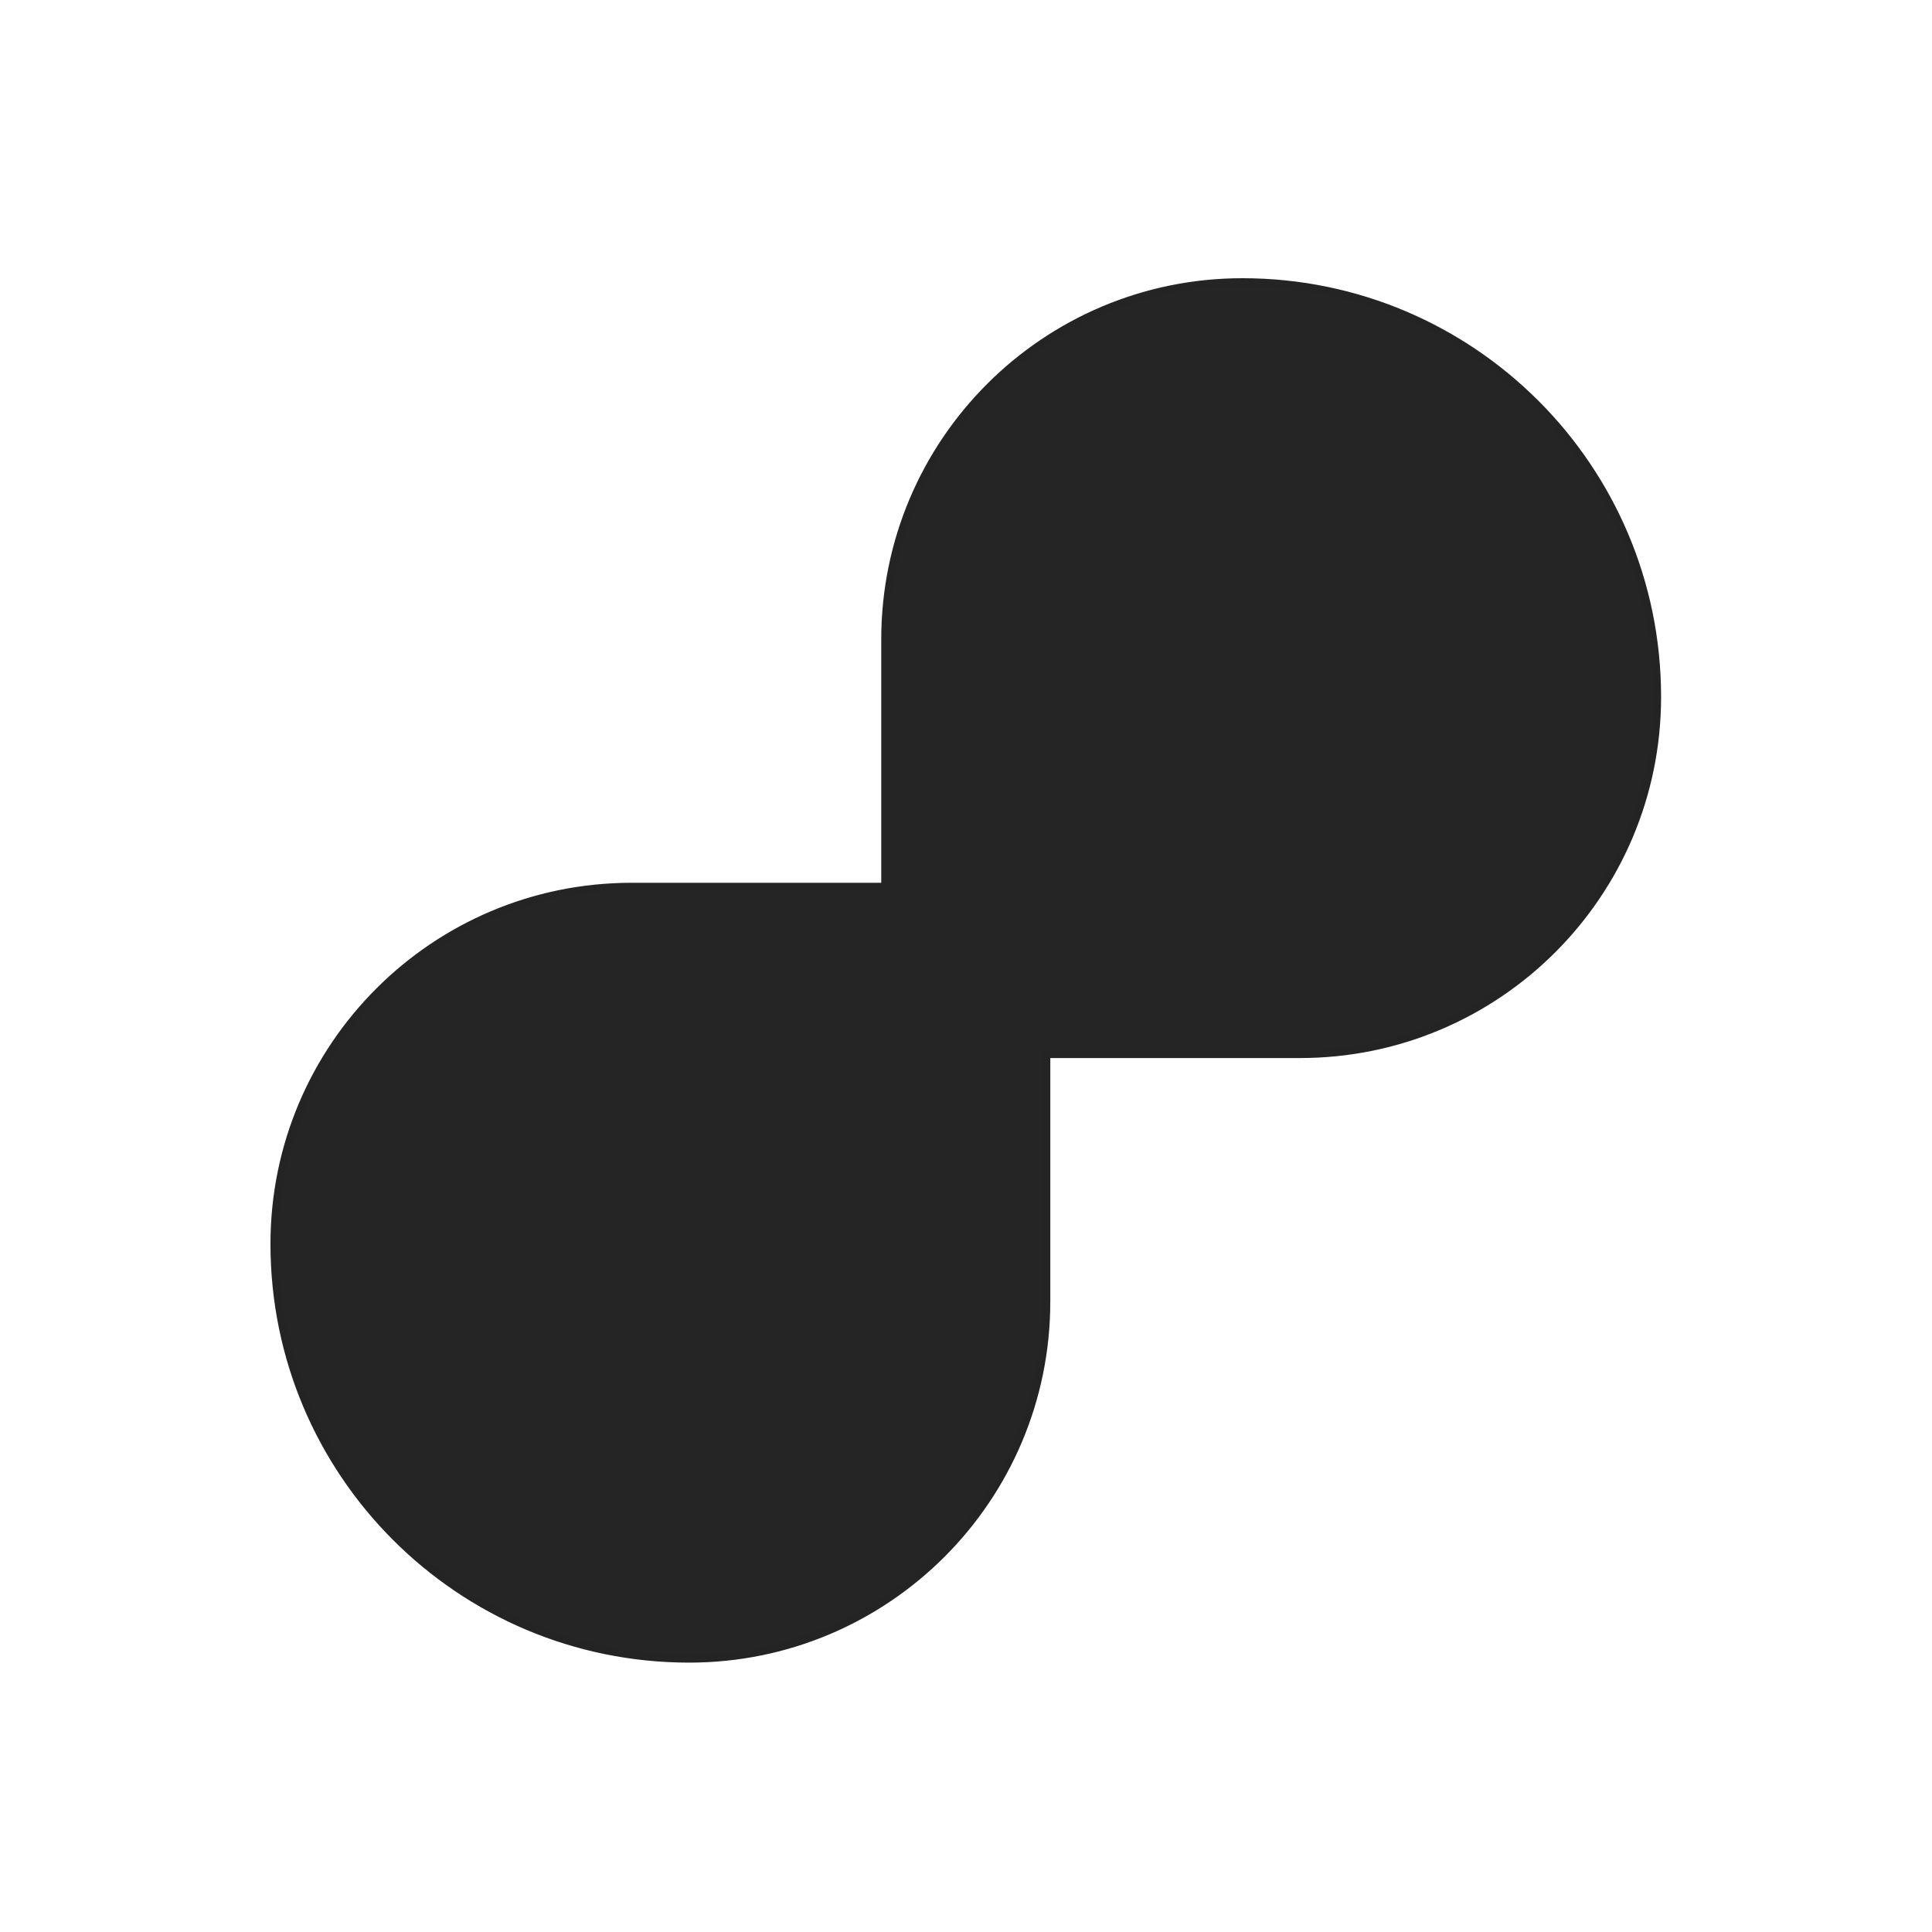
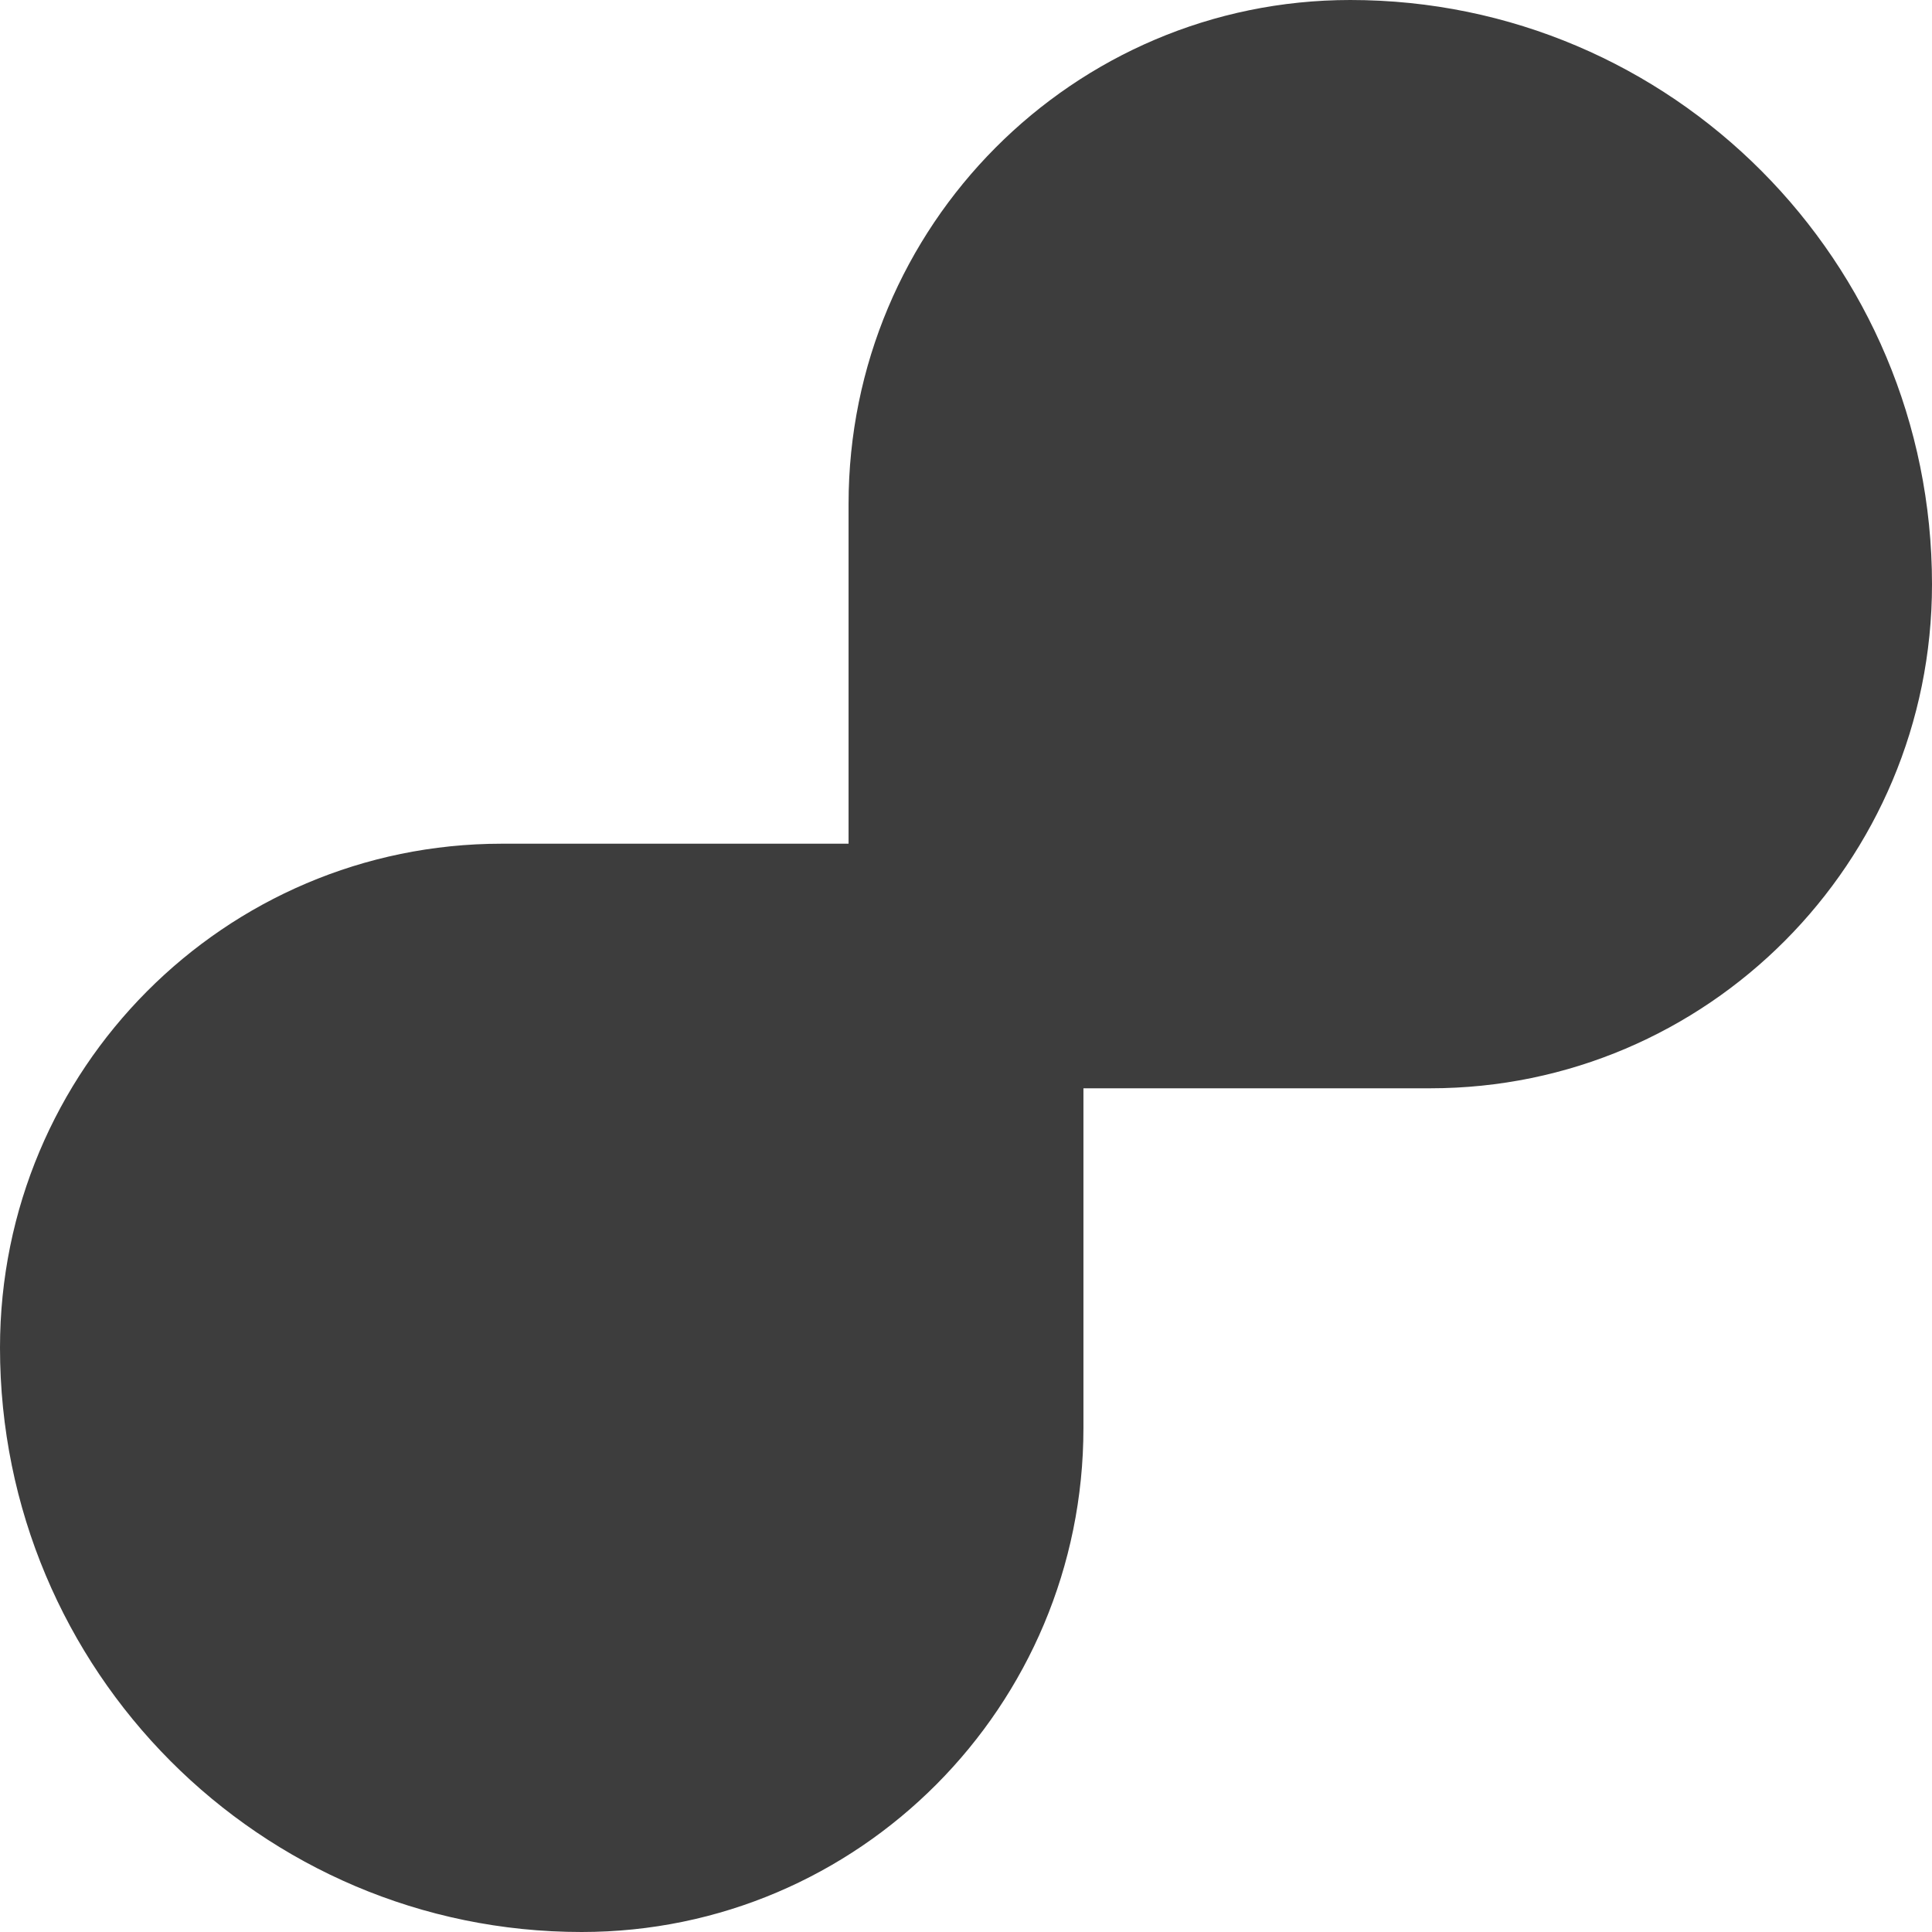
- <svg xmlns="http://www.w3.org/2000/svg" width="252" height="252" viewBox="0 0 252 252" fill="none">
-   <path d="M115.446 115.146V115.646H114.946H82.384C56.65 115.646 35.778 136.518 35.778 162.252C35.778 192.144 59.998 216.364 89.89 216.364C115.624 216.364 136.496 195.492 136.496 169.758V138.006V137.506H136.996H169.558C195.292 137.506 216.164 116.634 216.164 90.9C216.164 61.008 191.944 36.788 162.052 36.788C136.318 36.788 115.446 57.66 115.446 83.394V115.146Z" fill="#252525" stroke="#242424" />
+ <svg xmlns="http://www.w3.org/2000/svg" width="120" height="120" viewBox="0 0 120 120" fill="none">
+   <path d="M31.164 52.404L52.706 52.404V31.304C52.706 14.019 66.663 0 83.87 0C103.829 0 120 16.244 120 36.292C120 53.577 106.043 67.596 88.836 67.596H67.294L67.294 88.696C67.294 105.981 53.337 120 36.13 120C16.172 120 0 103.756 0 83.708C0 66.424 13.957 52.404 31.164 52.404Z" fill="#3D3D3D" />
</svg>
